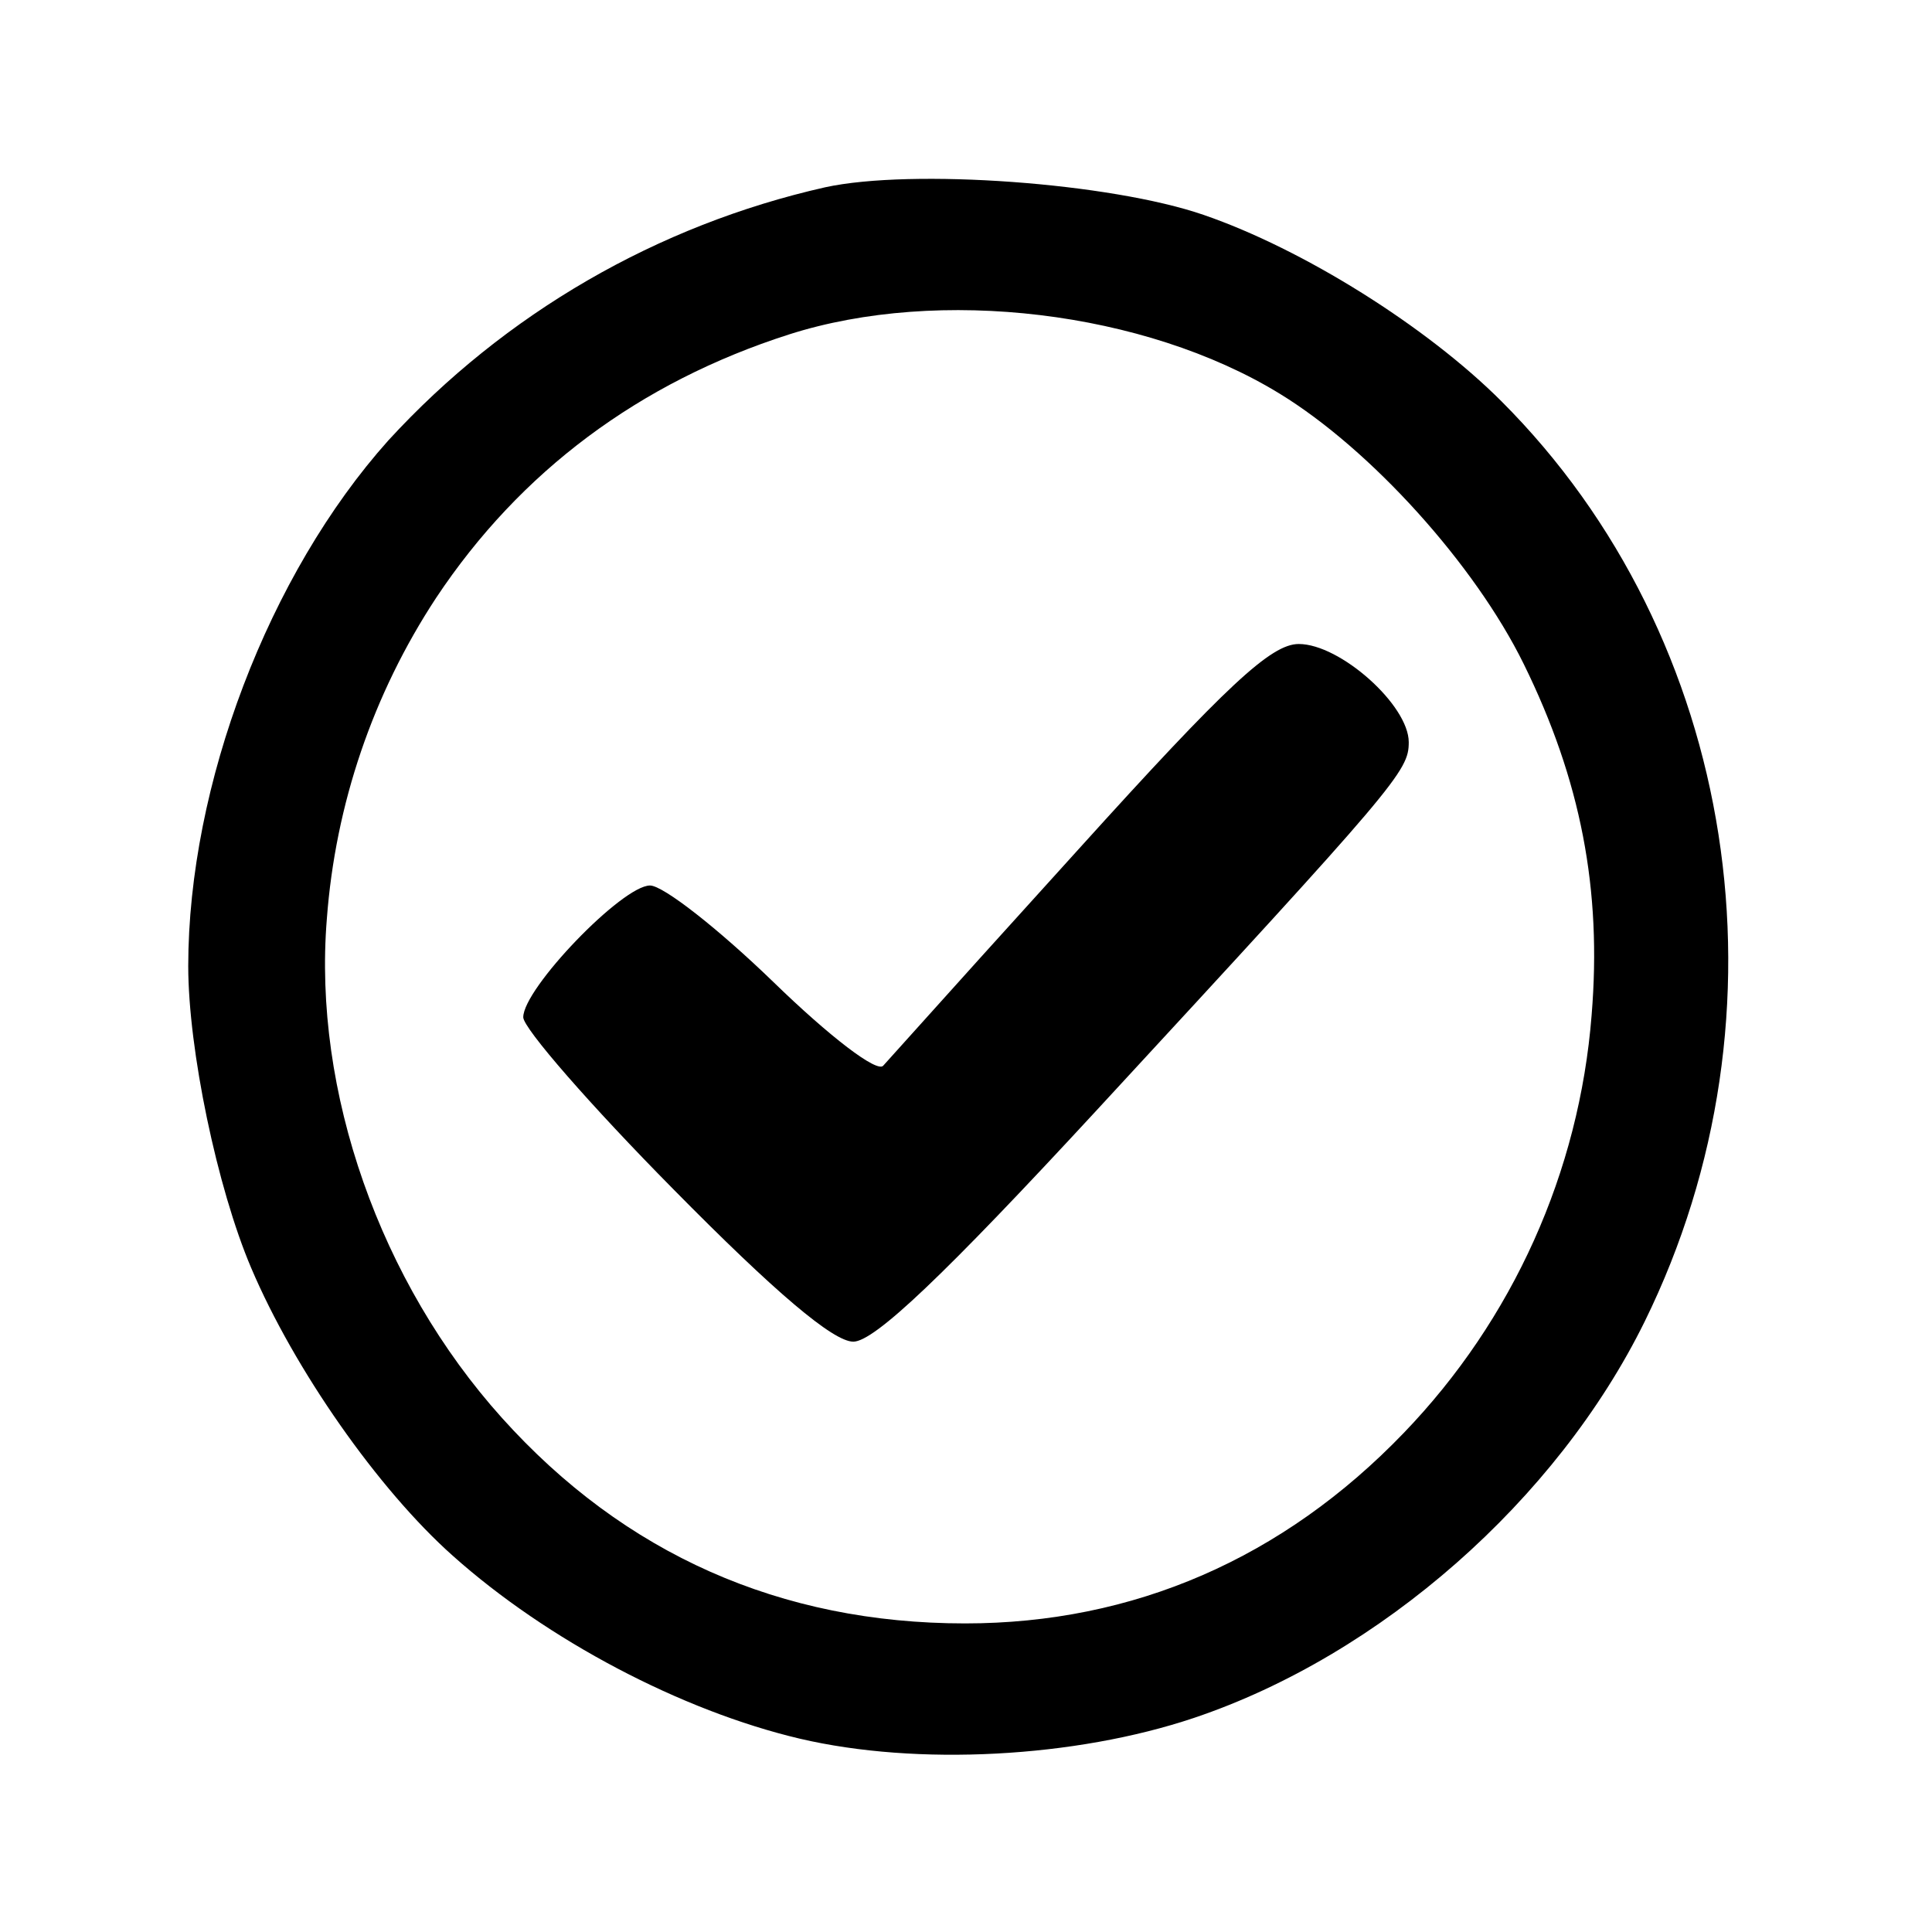
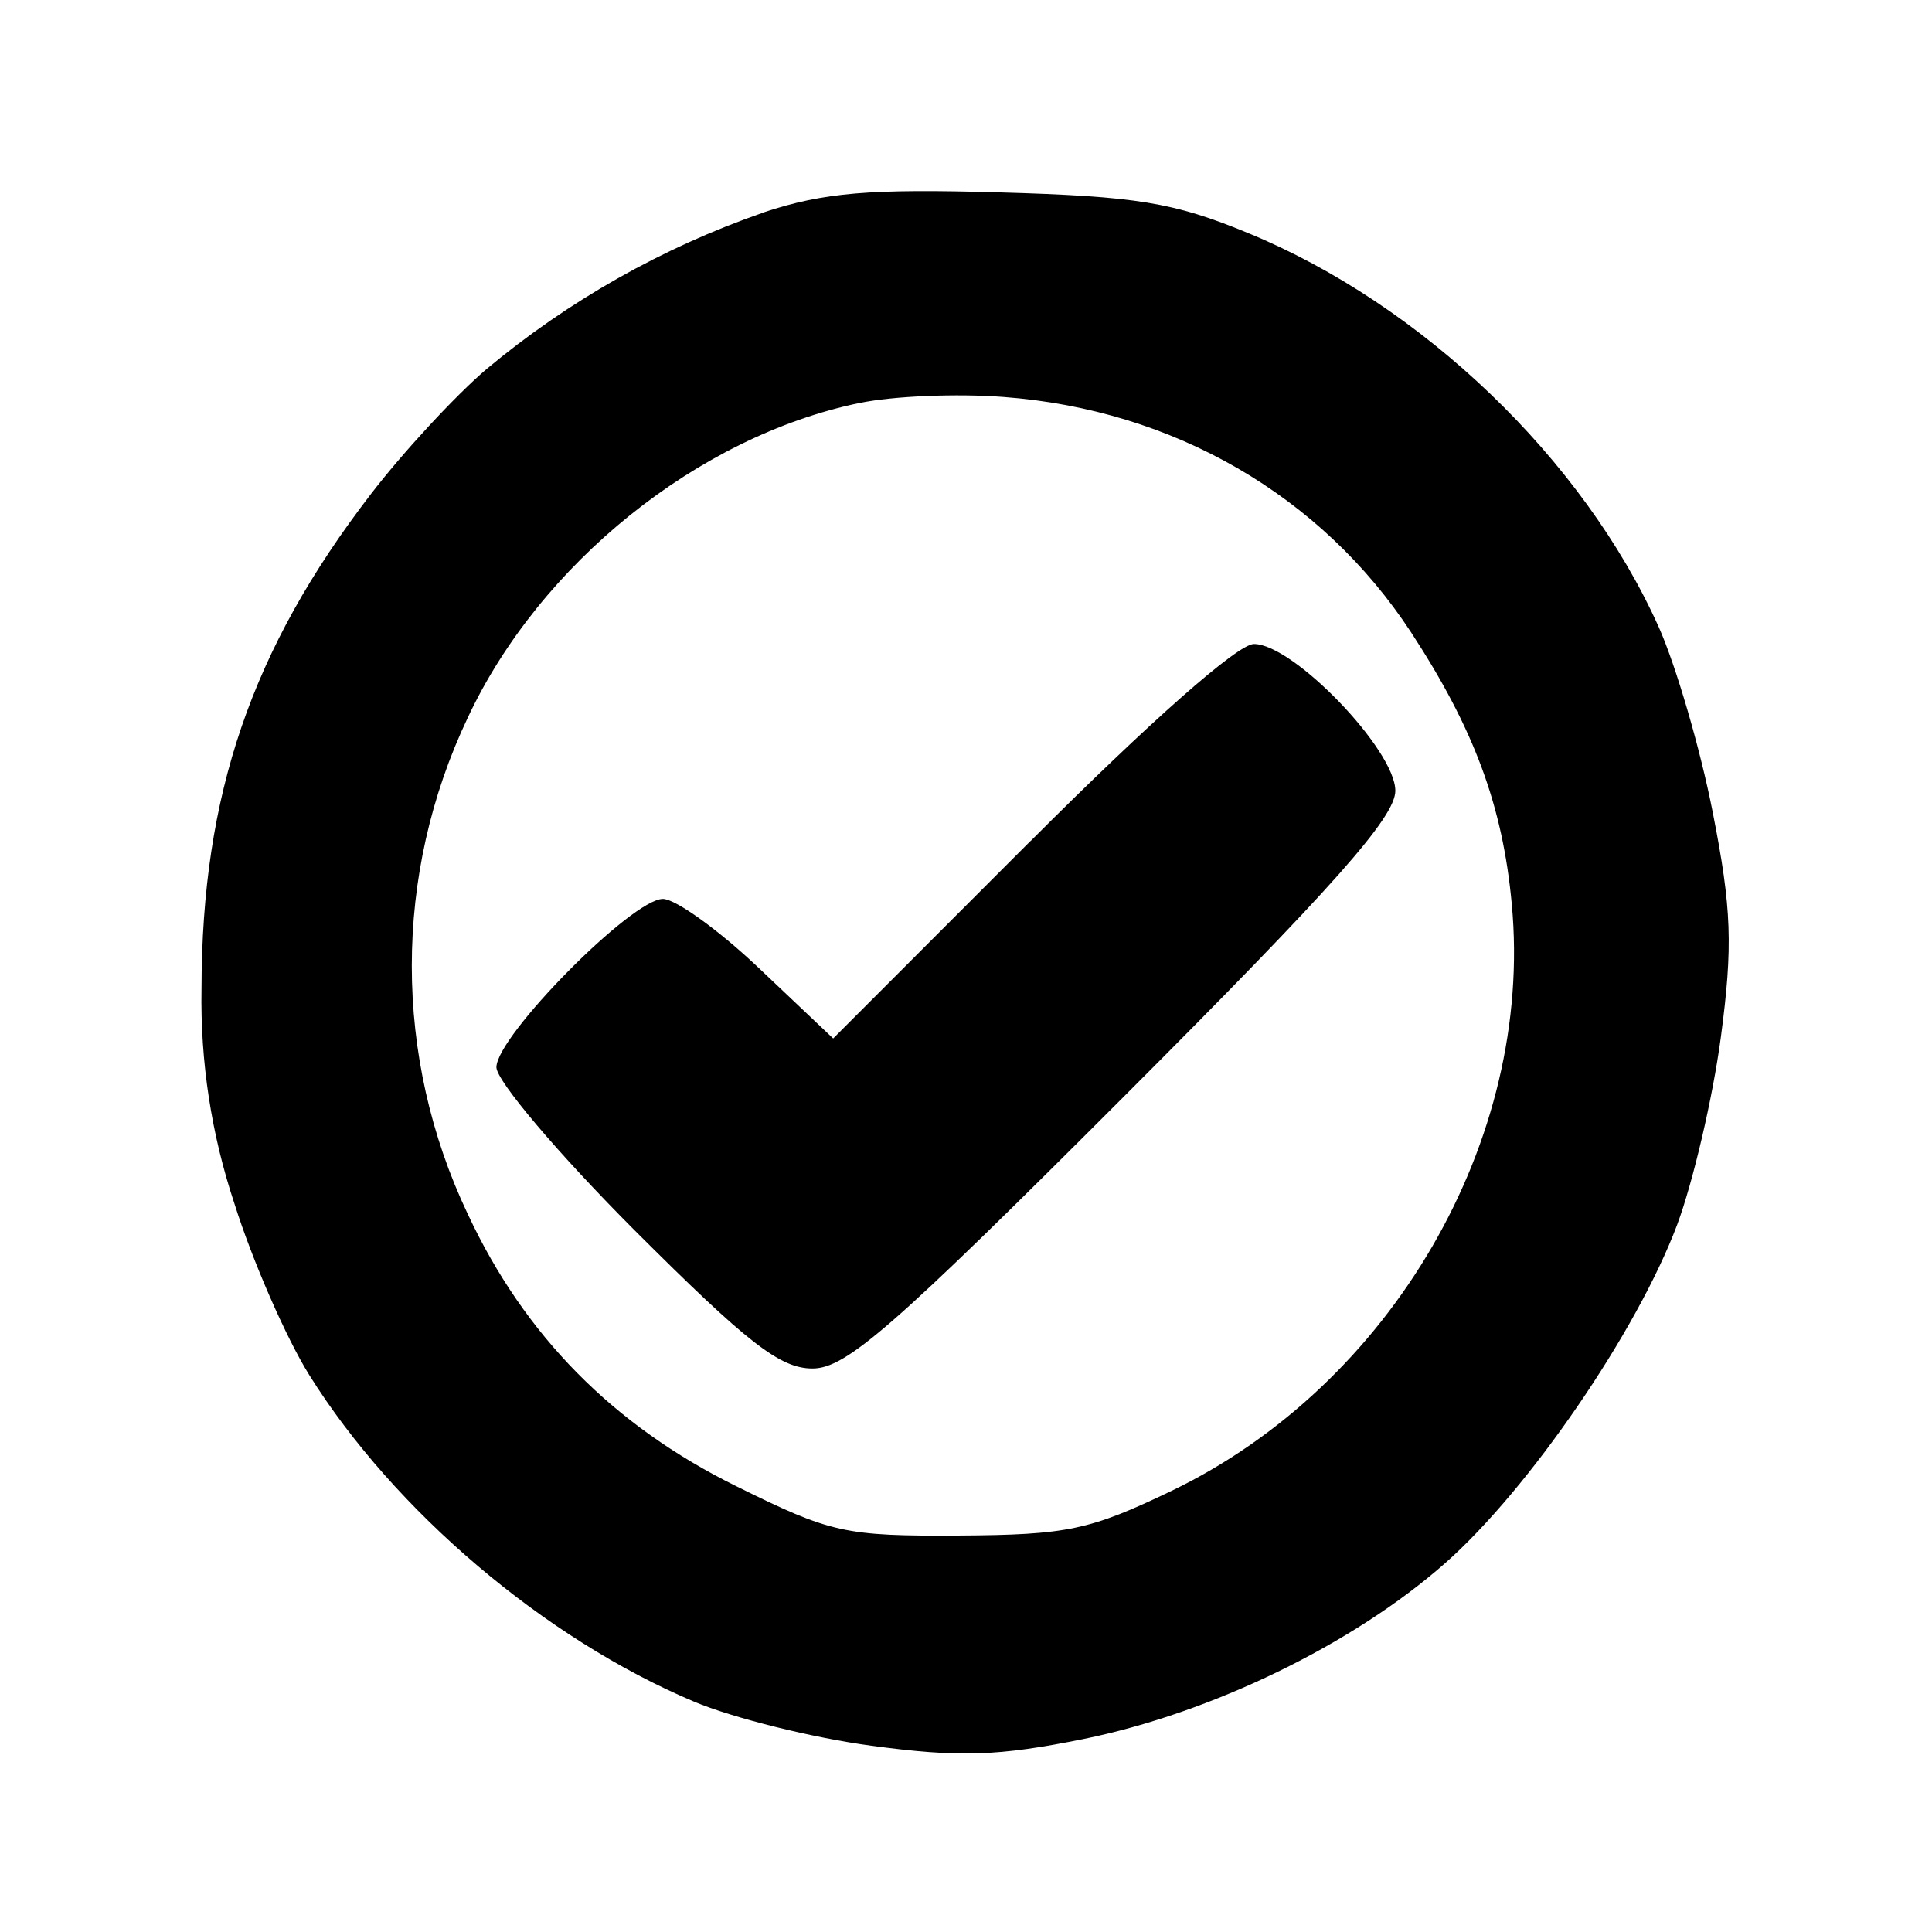
<svg xmlns="http://www.w3.org/2000/svg" width="144" height="144" viewBox="0 0 144 144" version="1.1">
-   <path d="M61.5 13.96a63 63 0 0 0-32.55 18.86C20.02 42.8 14.04 58.5 14.03 72c0 6.21 2.15 16.53 4.69 22.5 3.22 7.58 9.47 16.51 15.02 21.45 7.05 6.3 17.05 11.56 25.87 13.64 8.74 2.05 20.52 1.43 29.39-1.55 13.88-4.67 27.03-16.23 33.58-29.53 11.3-22.97 6.94-50.99-10.67-68.6-5.58-5.58-14.78-11.34-22.19-13.89-6.95-2.4-21.74-3.47-28.22-2.06m-2.7 10.97C47.66 28.5 38.76 35.14 32.5 44.57a50.4 50.4 0 0 0-8.14 23.93c-1.04 12.83 3.96 27.07 13.05 37.18C46.53 115.83 58.18 121 71.93 121c12.56 0 23.7-4.84 32.7-14.2a50.6 50.6 0 0 0 14-31.14c.77-9.34-.8-17.51-5.06-26.17-3.64-7.41-11.4-16-18.21-20.16-10.04-6.14-25.37-7.98-36.56-4.4m21.63 38.32a4189 4189 0 0 0-14.6 16.18c-.46.54-3.96-2.13-8.2-6.25-4.08-3.95-8.2-7.18-9.18-7.18-2.07 0-9.45 7.67-9.45 9.82 0 .82 5.04 6.6 11.2 12.83C57.75 96.31 62.1 100 63.6 100c1.57 0 6.77-4.94 18.14-17.25C104.17 58.45 105 57.48 105 55.32c0-2.76-5.11-7.32-8.2-7.32-2.06 0-5.36 3.07-16.37 15.25" stroke="none" fill="currentColor" fill-rule="evenodd" />
+   <path d="M56.88 15.85a66 66 0 0 0-20.63 11.67c-2.34 2-6.22 6.2-8.61 9.31-8.89 11.56-12.6 22.4-12.62 36.87a48 48 0 0 0 2.45 16c1.35 4.29 3.87 10.05 5.59 12.8 6.34 10.13 17.54 19.64 28.67 24.33 2.87 1.21 8.83 2.7 13.24 3.29 6.54.88 9.43.78 15.77-.5 9.58-1.95 20.1-7.06 26.96-13.1C113.96 111 122.01 99.25 125 91.3c1.19-3.19 2.66-9.48 3.26-13.98.91-6.82.81-9.6-.6-16.76-.92-4.72-2.74-10.94-4.03-13.83C118 34.22 106 22.7 93 17.36c-5.54-2.28-8.27-2.73-18.5-3.02-9.68-.28-13.09 0-17.62 1.5m7.16 14.2C52.02 32.54 40.25 42 34.87 53.48a43.1 43.1 0 0 0 0 37.02c4.23 9.05 10.84 15.75 20 20.27 7.07 3.5 8.1 3.73 16.59 3.68 8.11-.05 9.75-.4 15.86-3.33 16.4-7.9 27-26.16 25.36-43.72-.68-7.34-2.81-13.08-7.5-20.26-6.68-10.2-17.72-16.6-30.37-17.55-3.47-.27-8.3-.07-10.75.45M76.8 62.69 62.1 77.4l-5.49-5.2C53.6 69.34 50.35 67 49.41 67 47.1 67 37 77.22 37 79.55c0 1.01 4.64 6.48 10.3 12.15 8.43 8.42 10.84 10.3 13.26 10.3 2.51 0 6-3.05 23.2-20.26C99.42 66.07 104 60.91 104 58.94 104 55.9 96.4 48 93.46 48c-1.2 0-7.7 5.73-16.66 14.7" stroke="none" fill="currentColor" fill-rule="evenodd" />
</svg>
